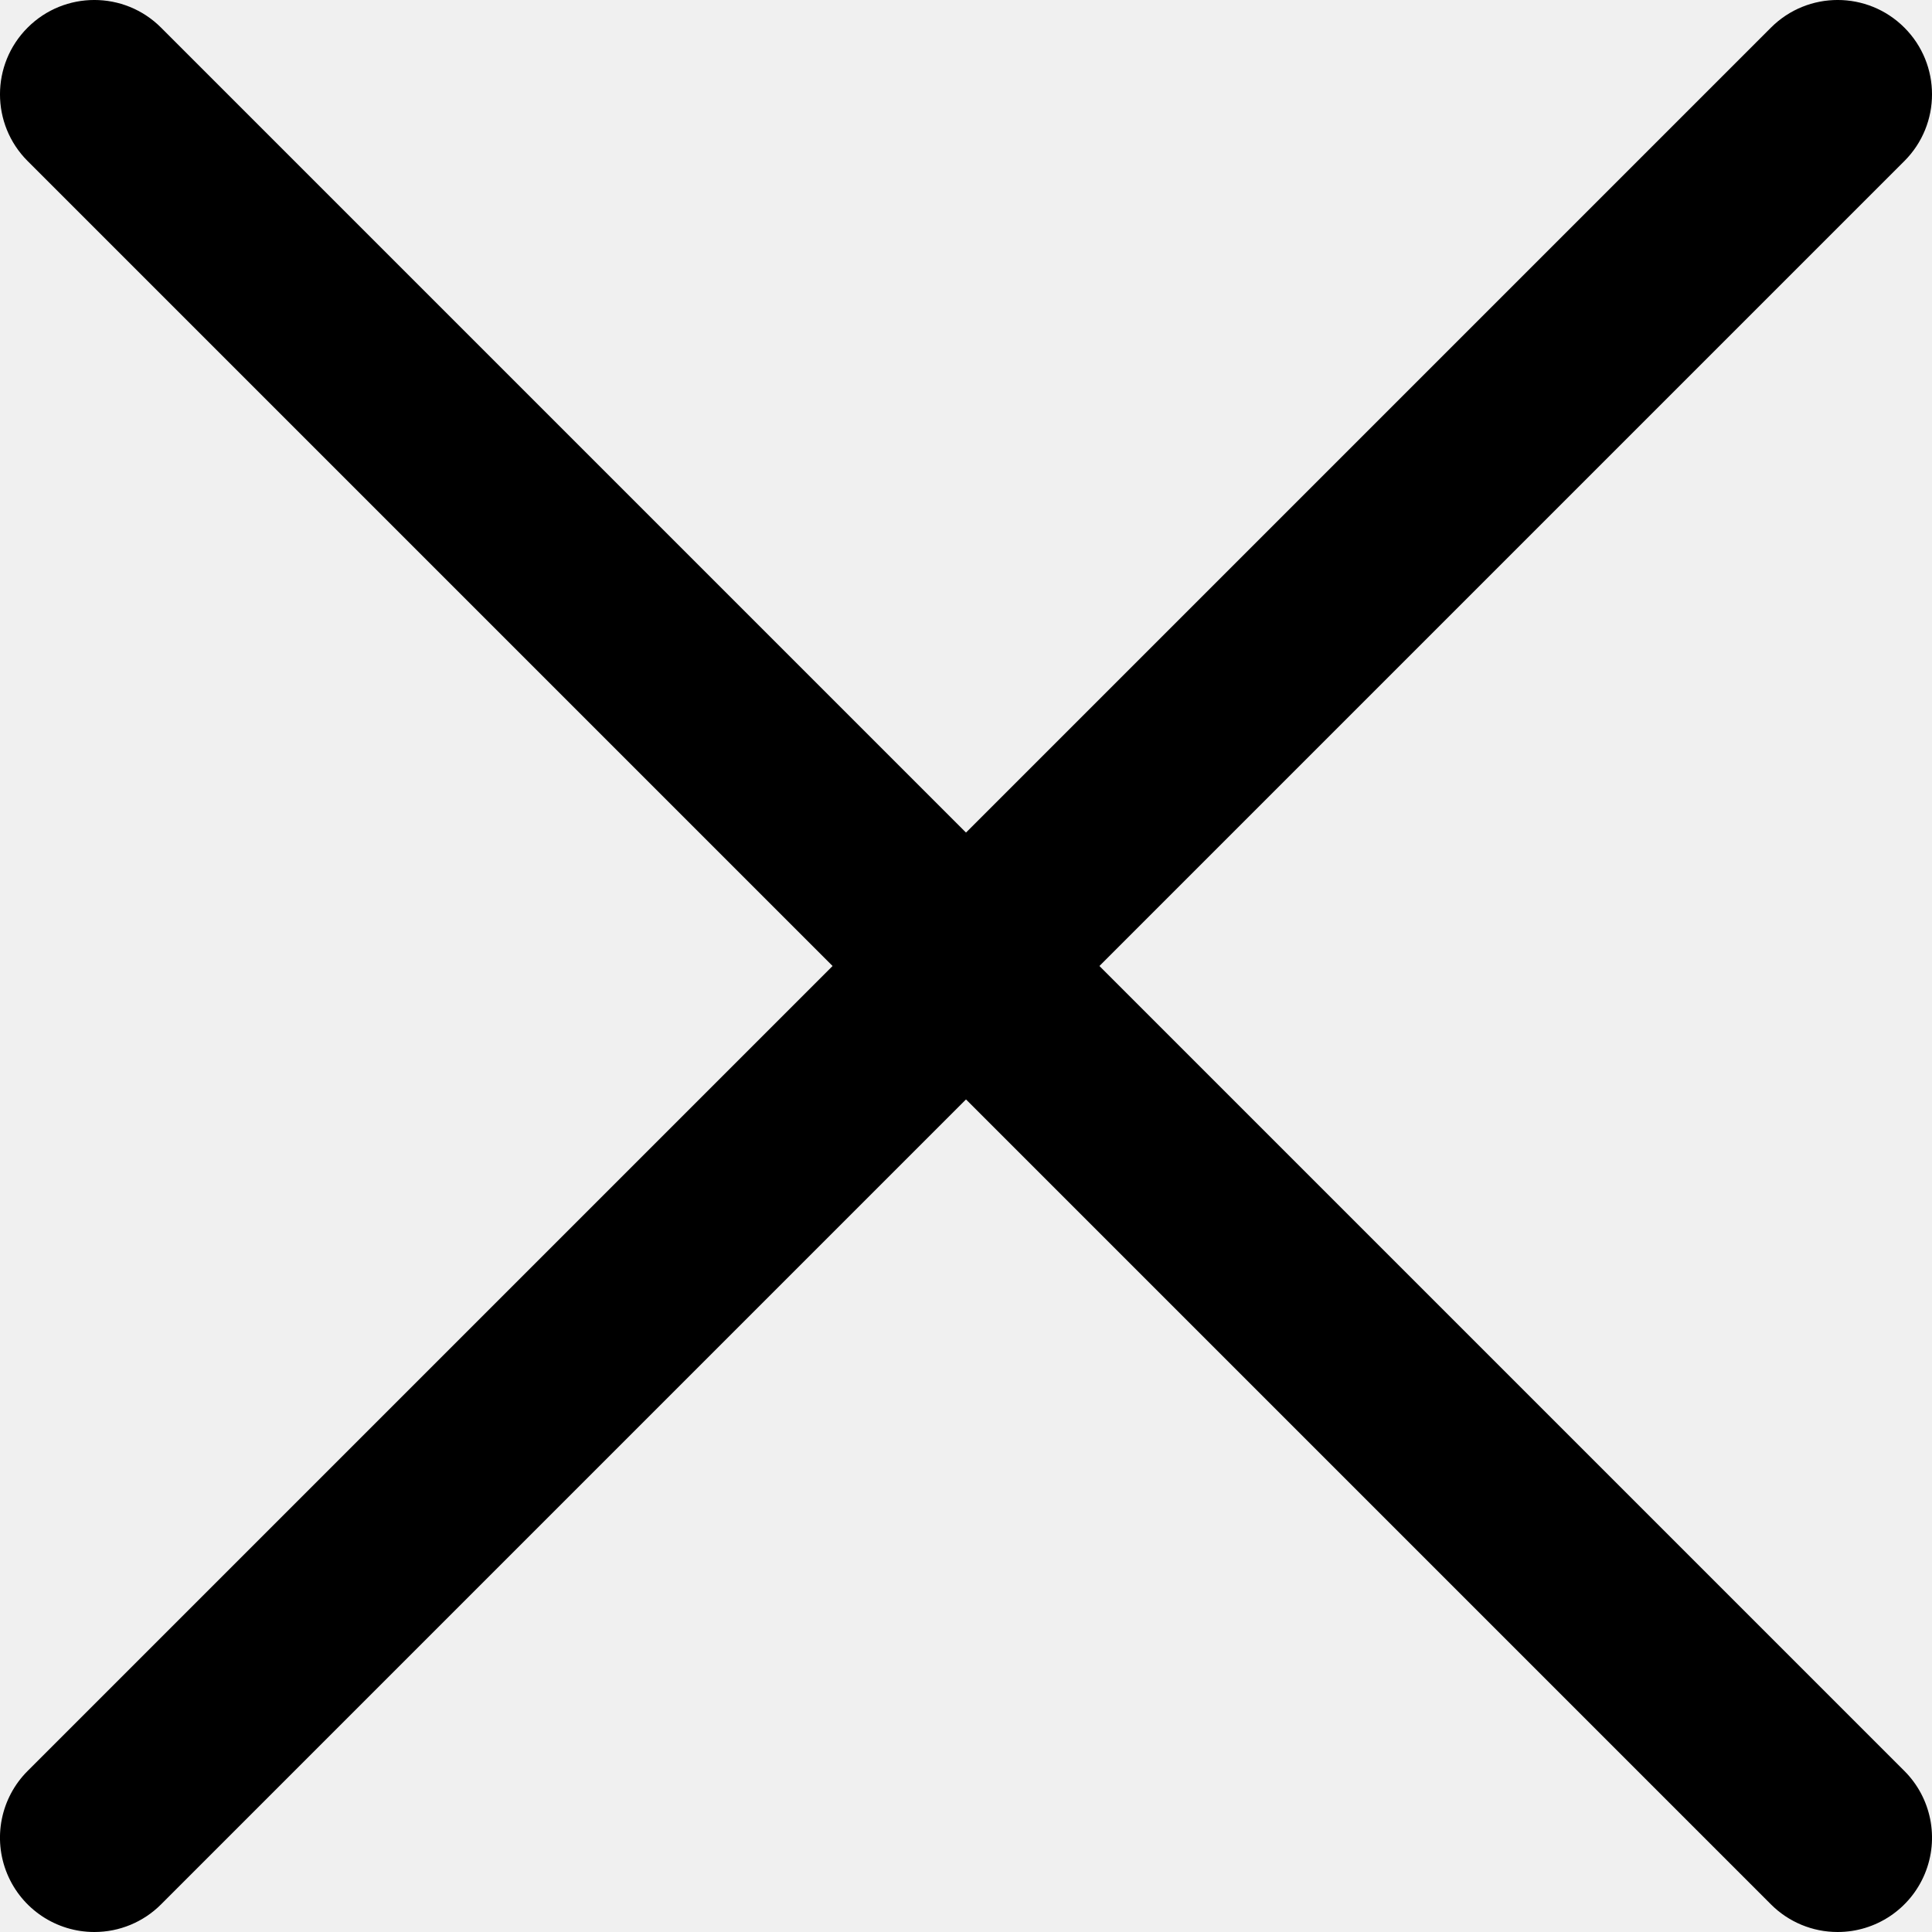
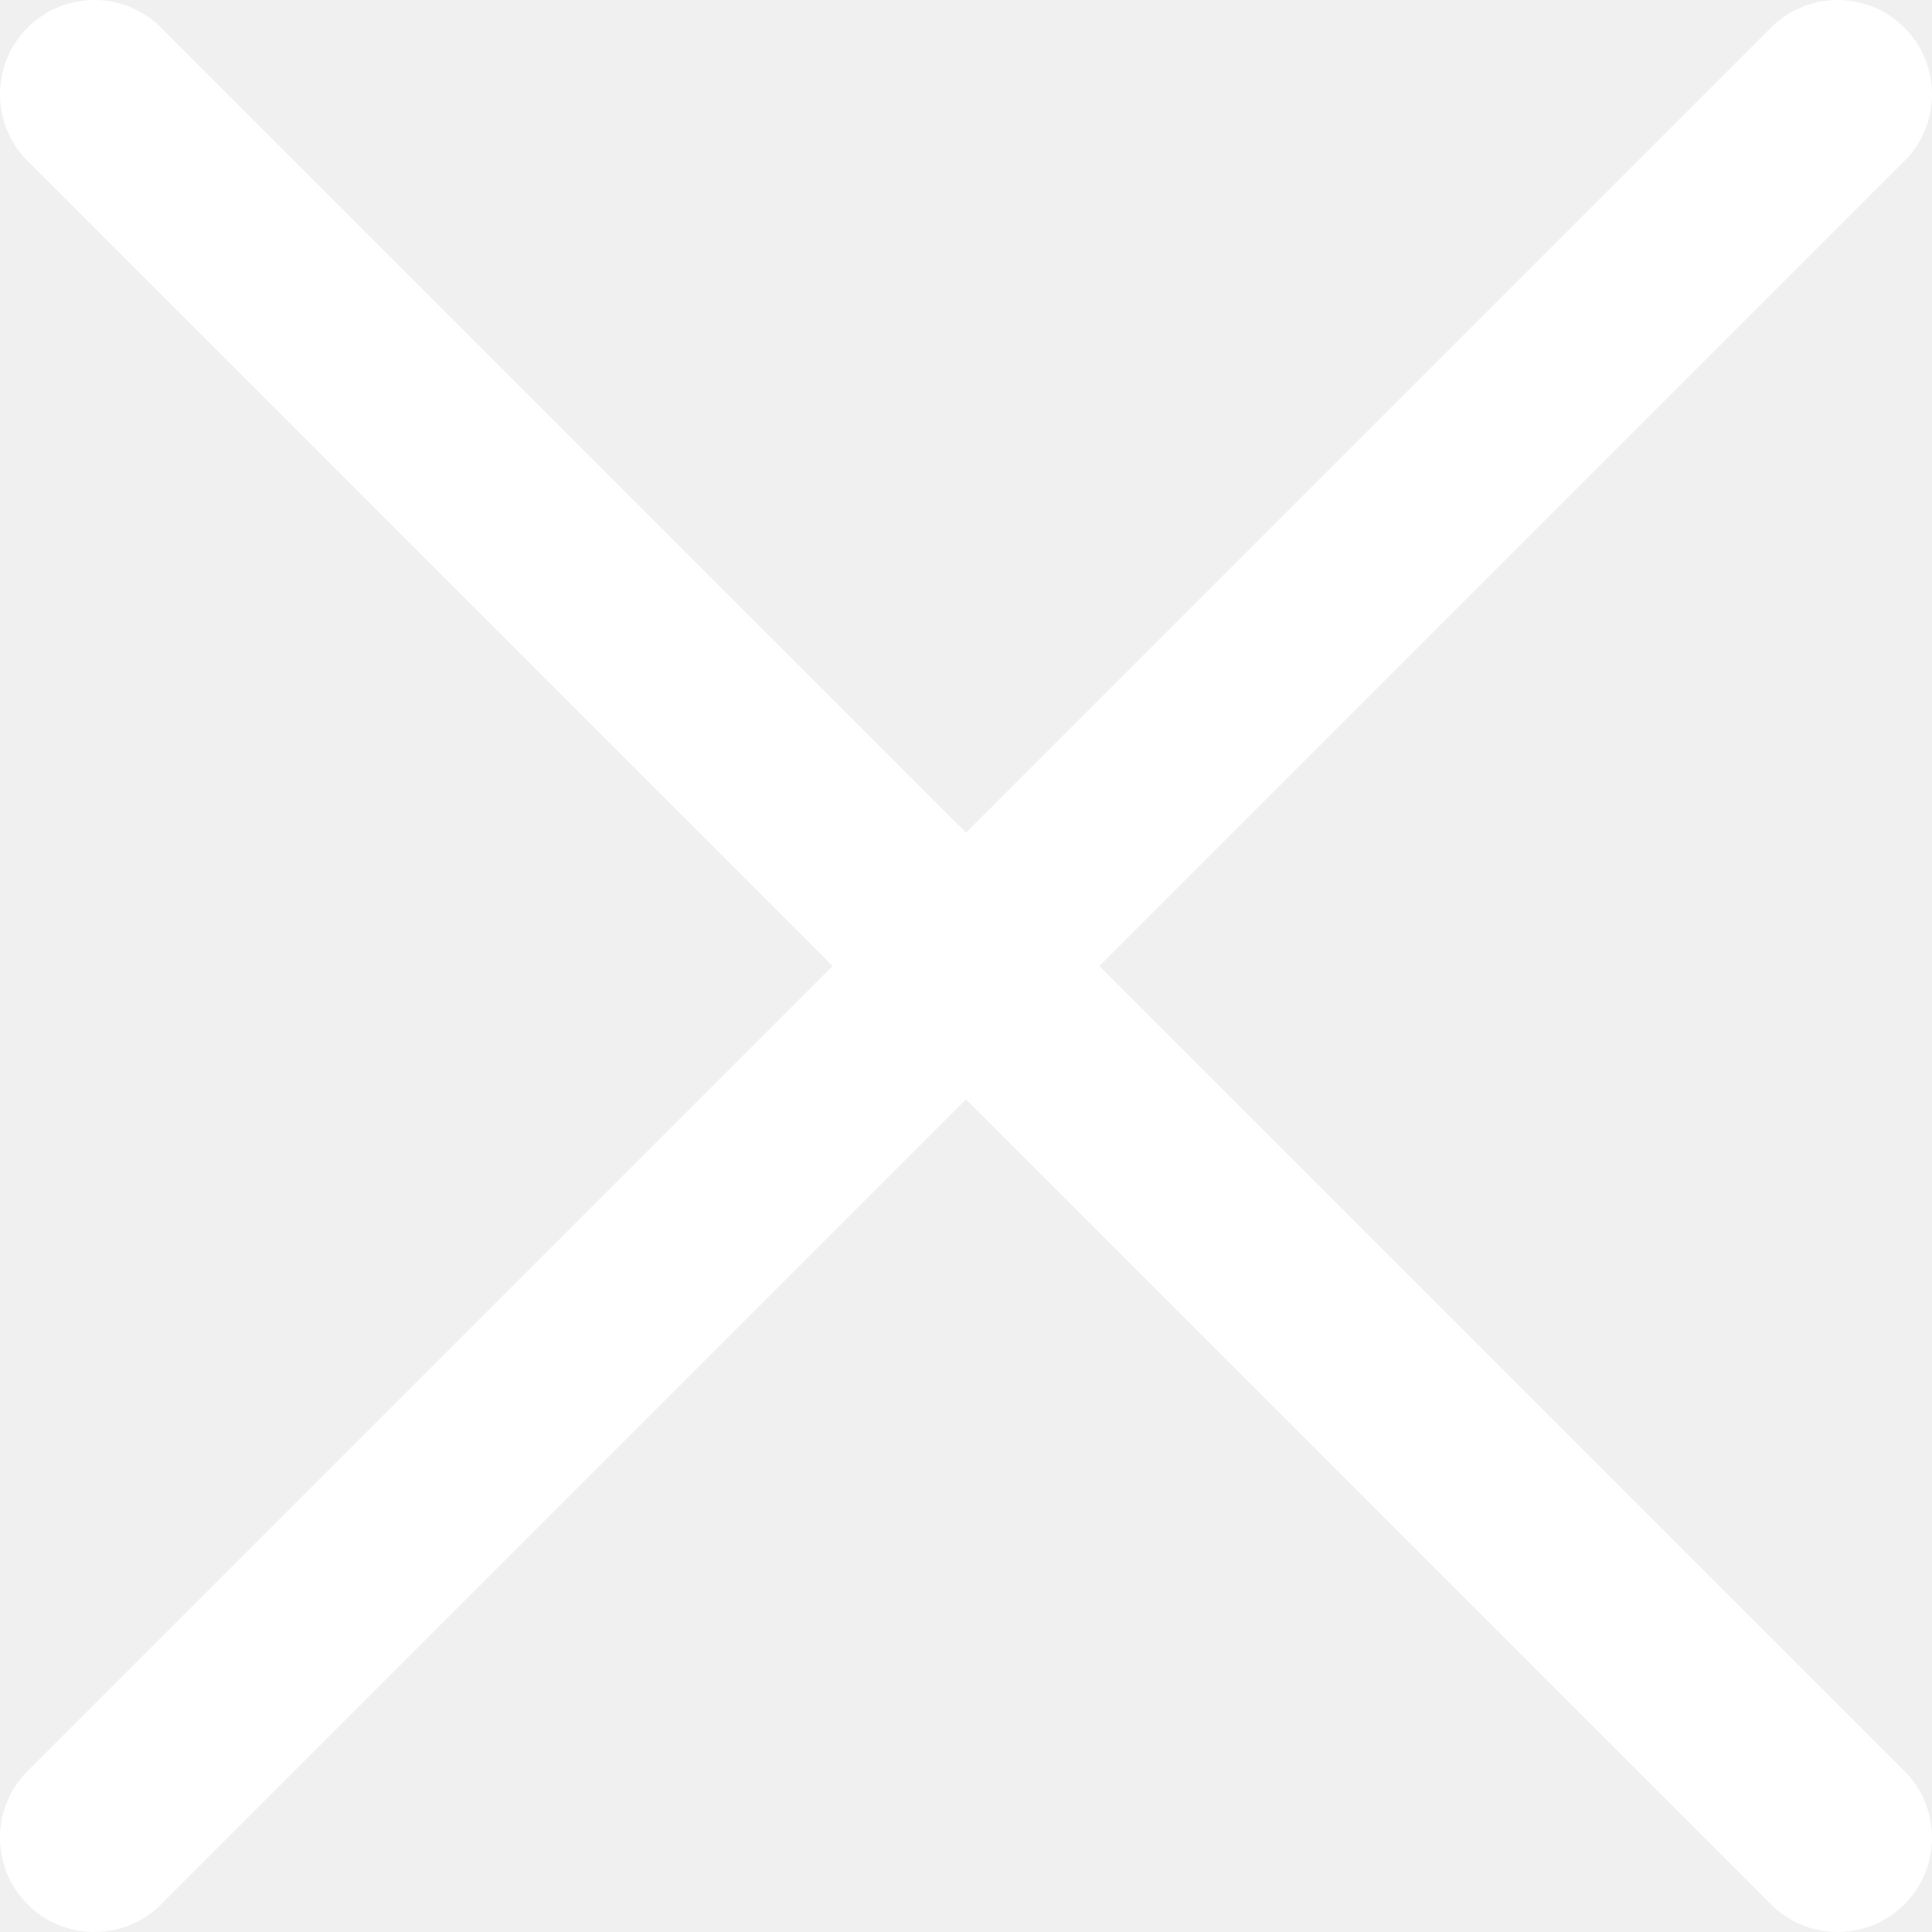
<svg xmlns="http://www.w3.org/2000/svg" height="512" viewBox="0 0 512 512" width="512">
  <g id="_02_User" data-name="02 User">
-     <path d="m25 512a25 25 0 0 1 -17.68-42.68l462-462a25 25 0 0 1 35.36 35.36l-462 462a24.93 24.93 0 0 1 -17.68 7.32z" />
-     <path d="m487 512a24.93 24.93 0 0 1 -17.68-7.32l-462-462a25 25 0 0 1 35.36-35.36l462 462a25 25 0 0 1 -17.68 42.68z" />
+     <path fill="#FFFFFF" d="m25 512a25 25 0 0 1 -17.68-42.68l462-462a25 25 0 0 1 35.36 35.36l-462 462a24.93 24.93 0 0 1 -17.68 7.32z" />
+     <path fill="#FFFFFF" d="m487 512a24.93 24.93 0 0 1 -17.68-7.32l-462-462a25 25 0 0 1 35.36-35.36l462 462a25 25 0 0 1 -17.68 42.68z" />
  </g>
</svg>
